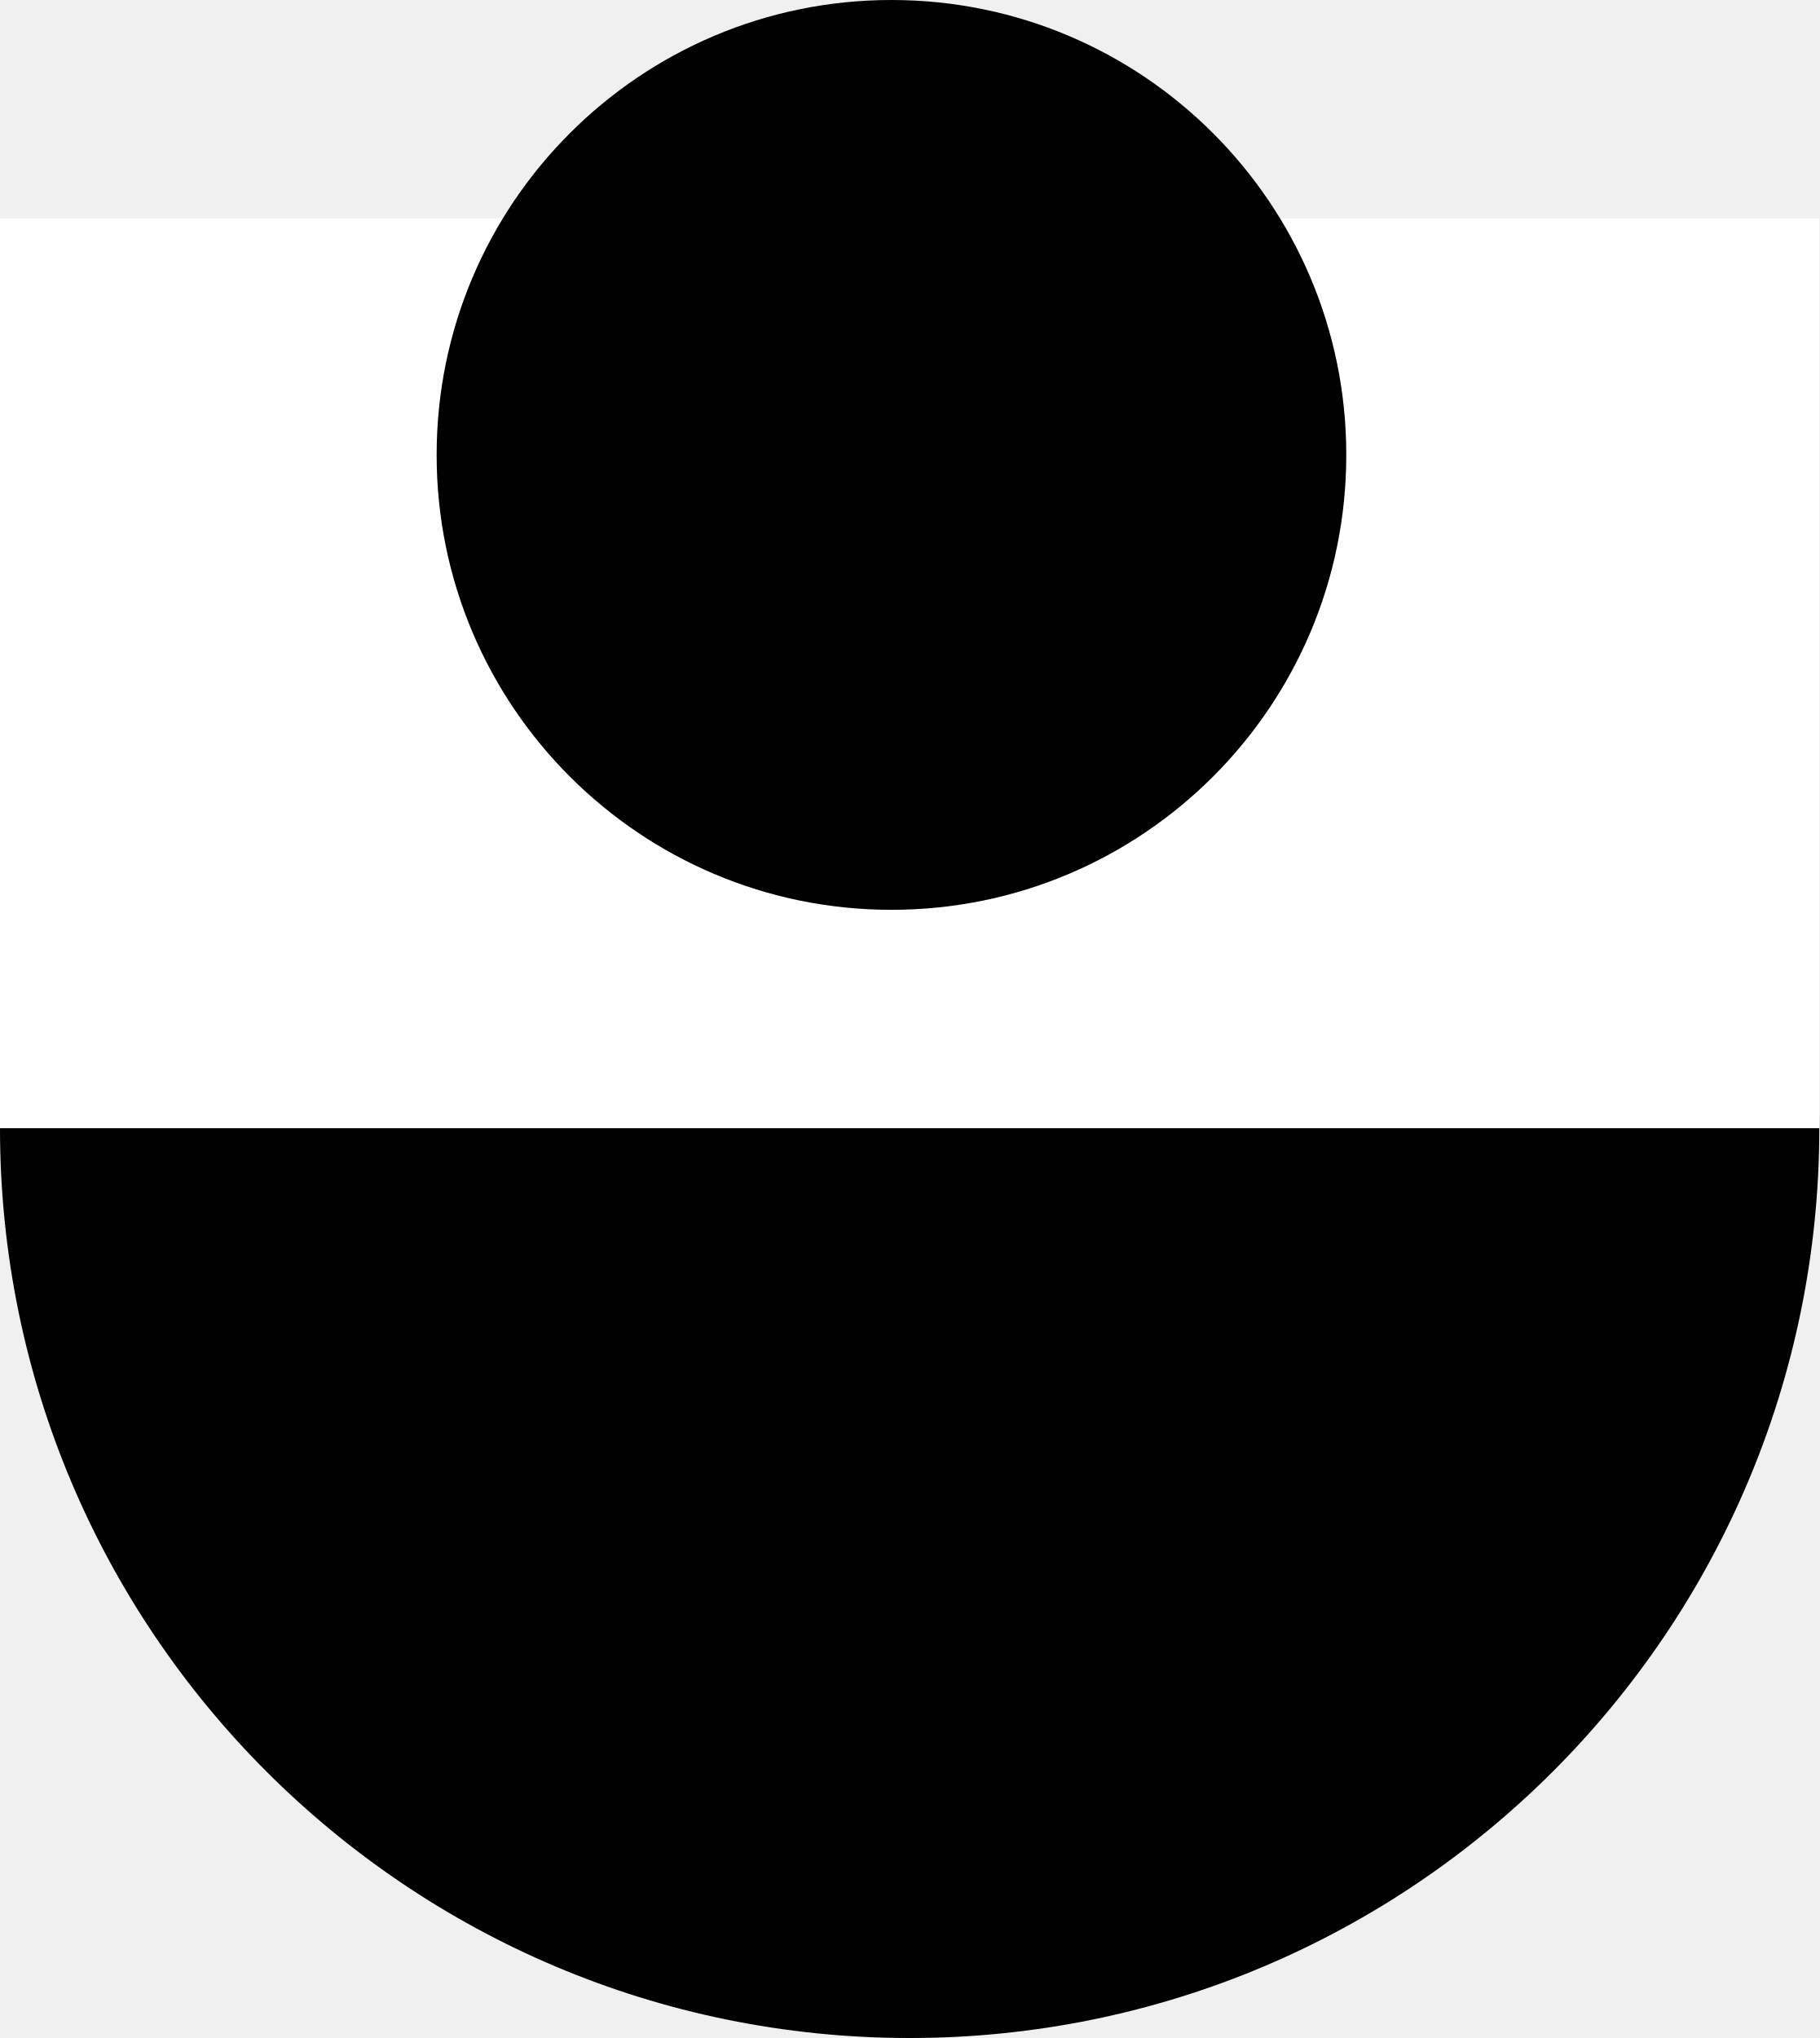
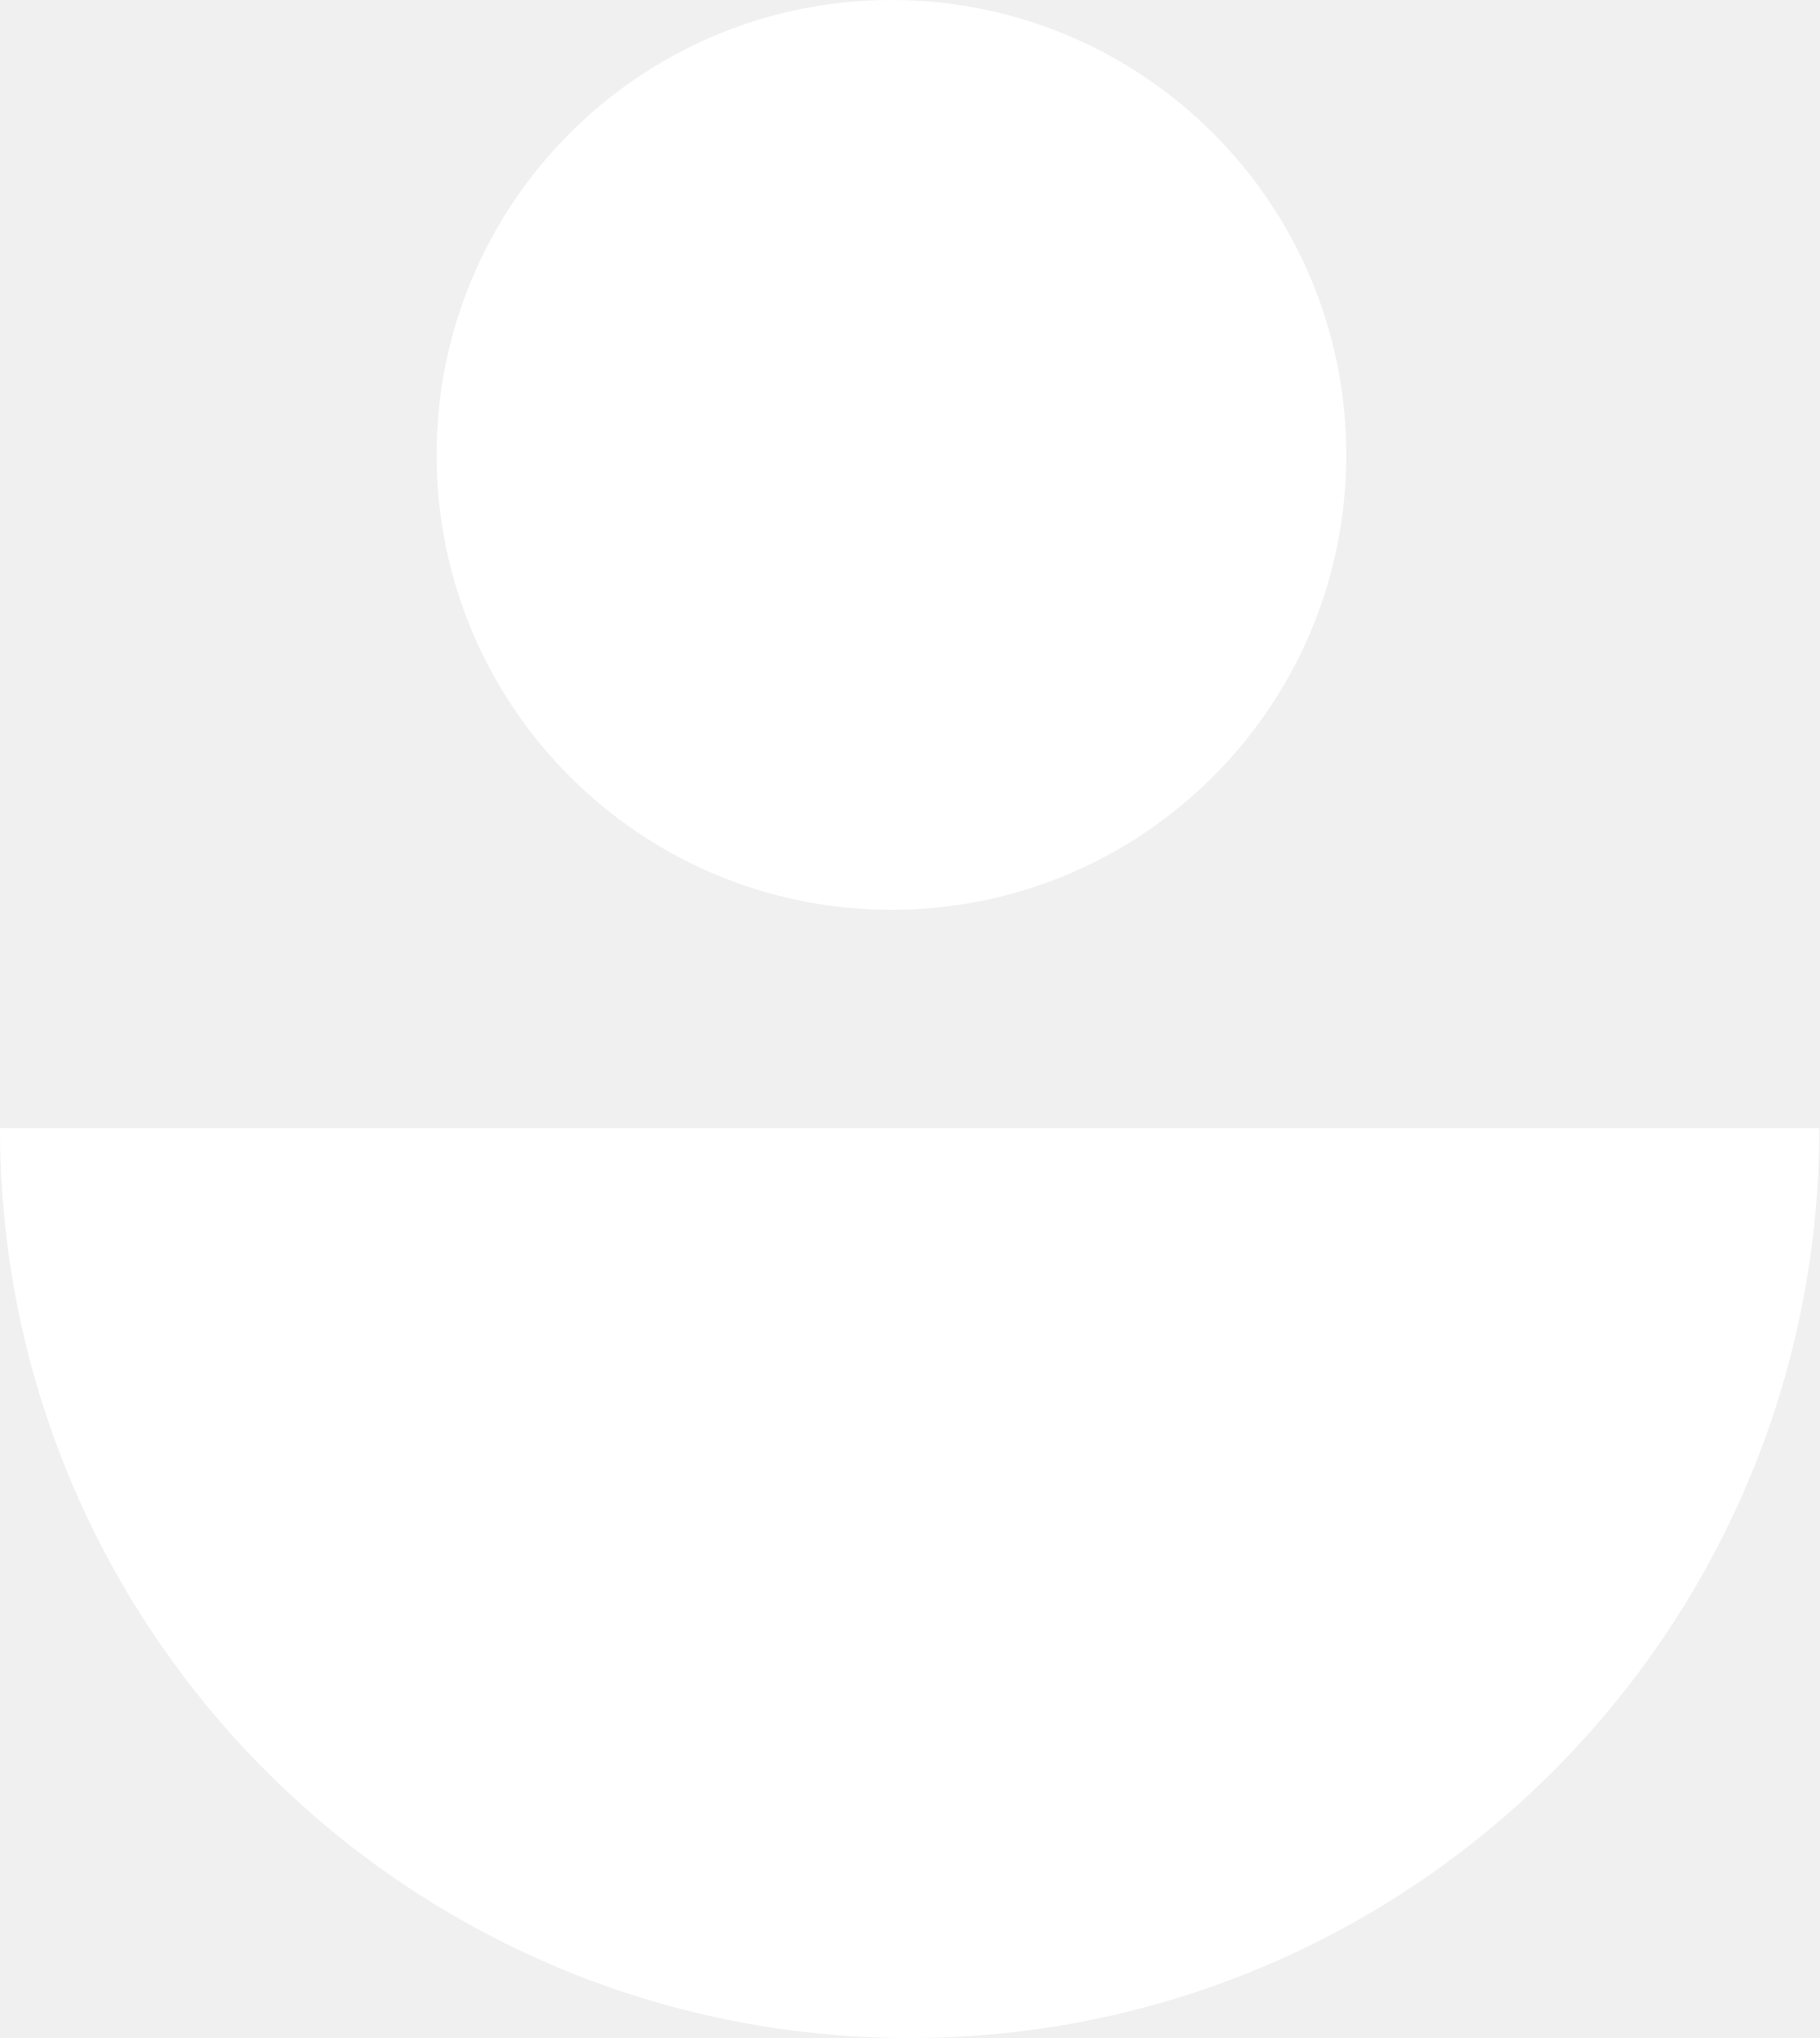
<svg xmlns="http://www.w3.org/2000/svg" width="50" height="56" viewBox="0 0 50 56" fill="none">
-   <circle cx="25" cy="31" r="25" fill="black" />
-   <rect y="6" width="50" height="25" fill="white" />
-   <circle cx="24.5" cy="12.5" r="12.5" fill="black" />
+   <circle cx="24.5" cy="12.5" r="12.5" fill="white" />
+   <mask id="mask0" mask-type="alpha" maskUnits="userSpaceOnUse" x="0" y="31" width="50" height="25">
+     <rect y="31" width="50" height="25" fill="white" />
+   </mask>
+   <g mask="url(#mask0)">
+     <circle cx="25" cy="31" r="25" fill="white" />
+   </g>
</svg>
